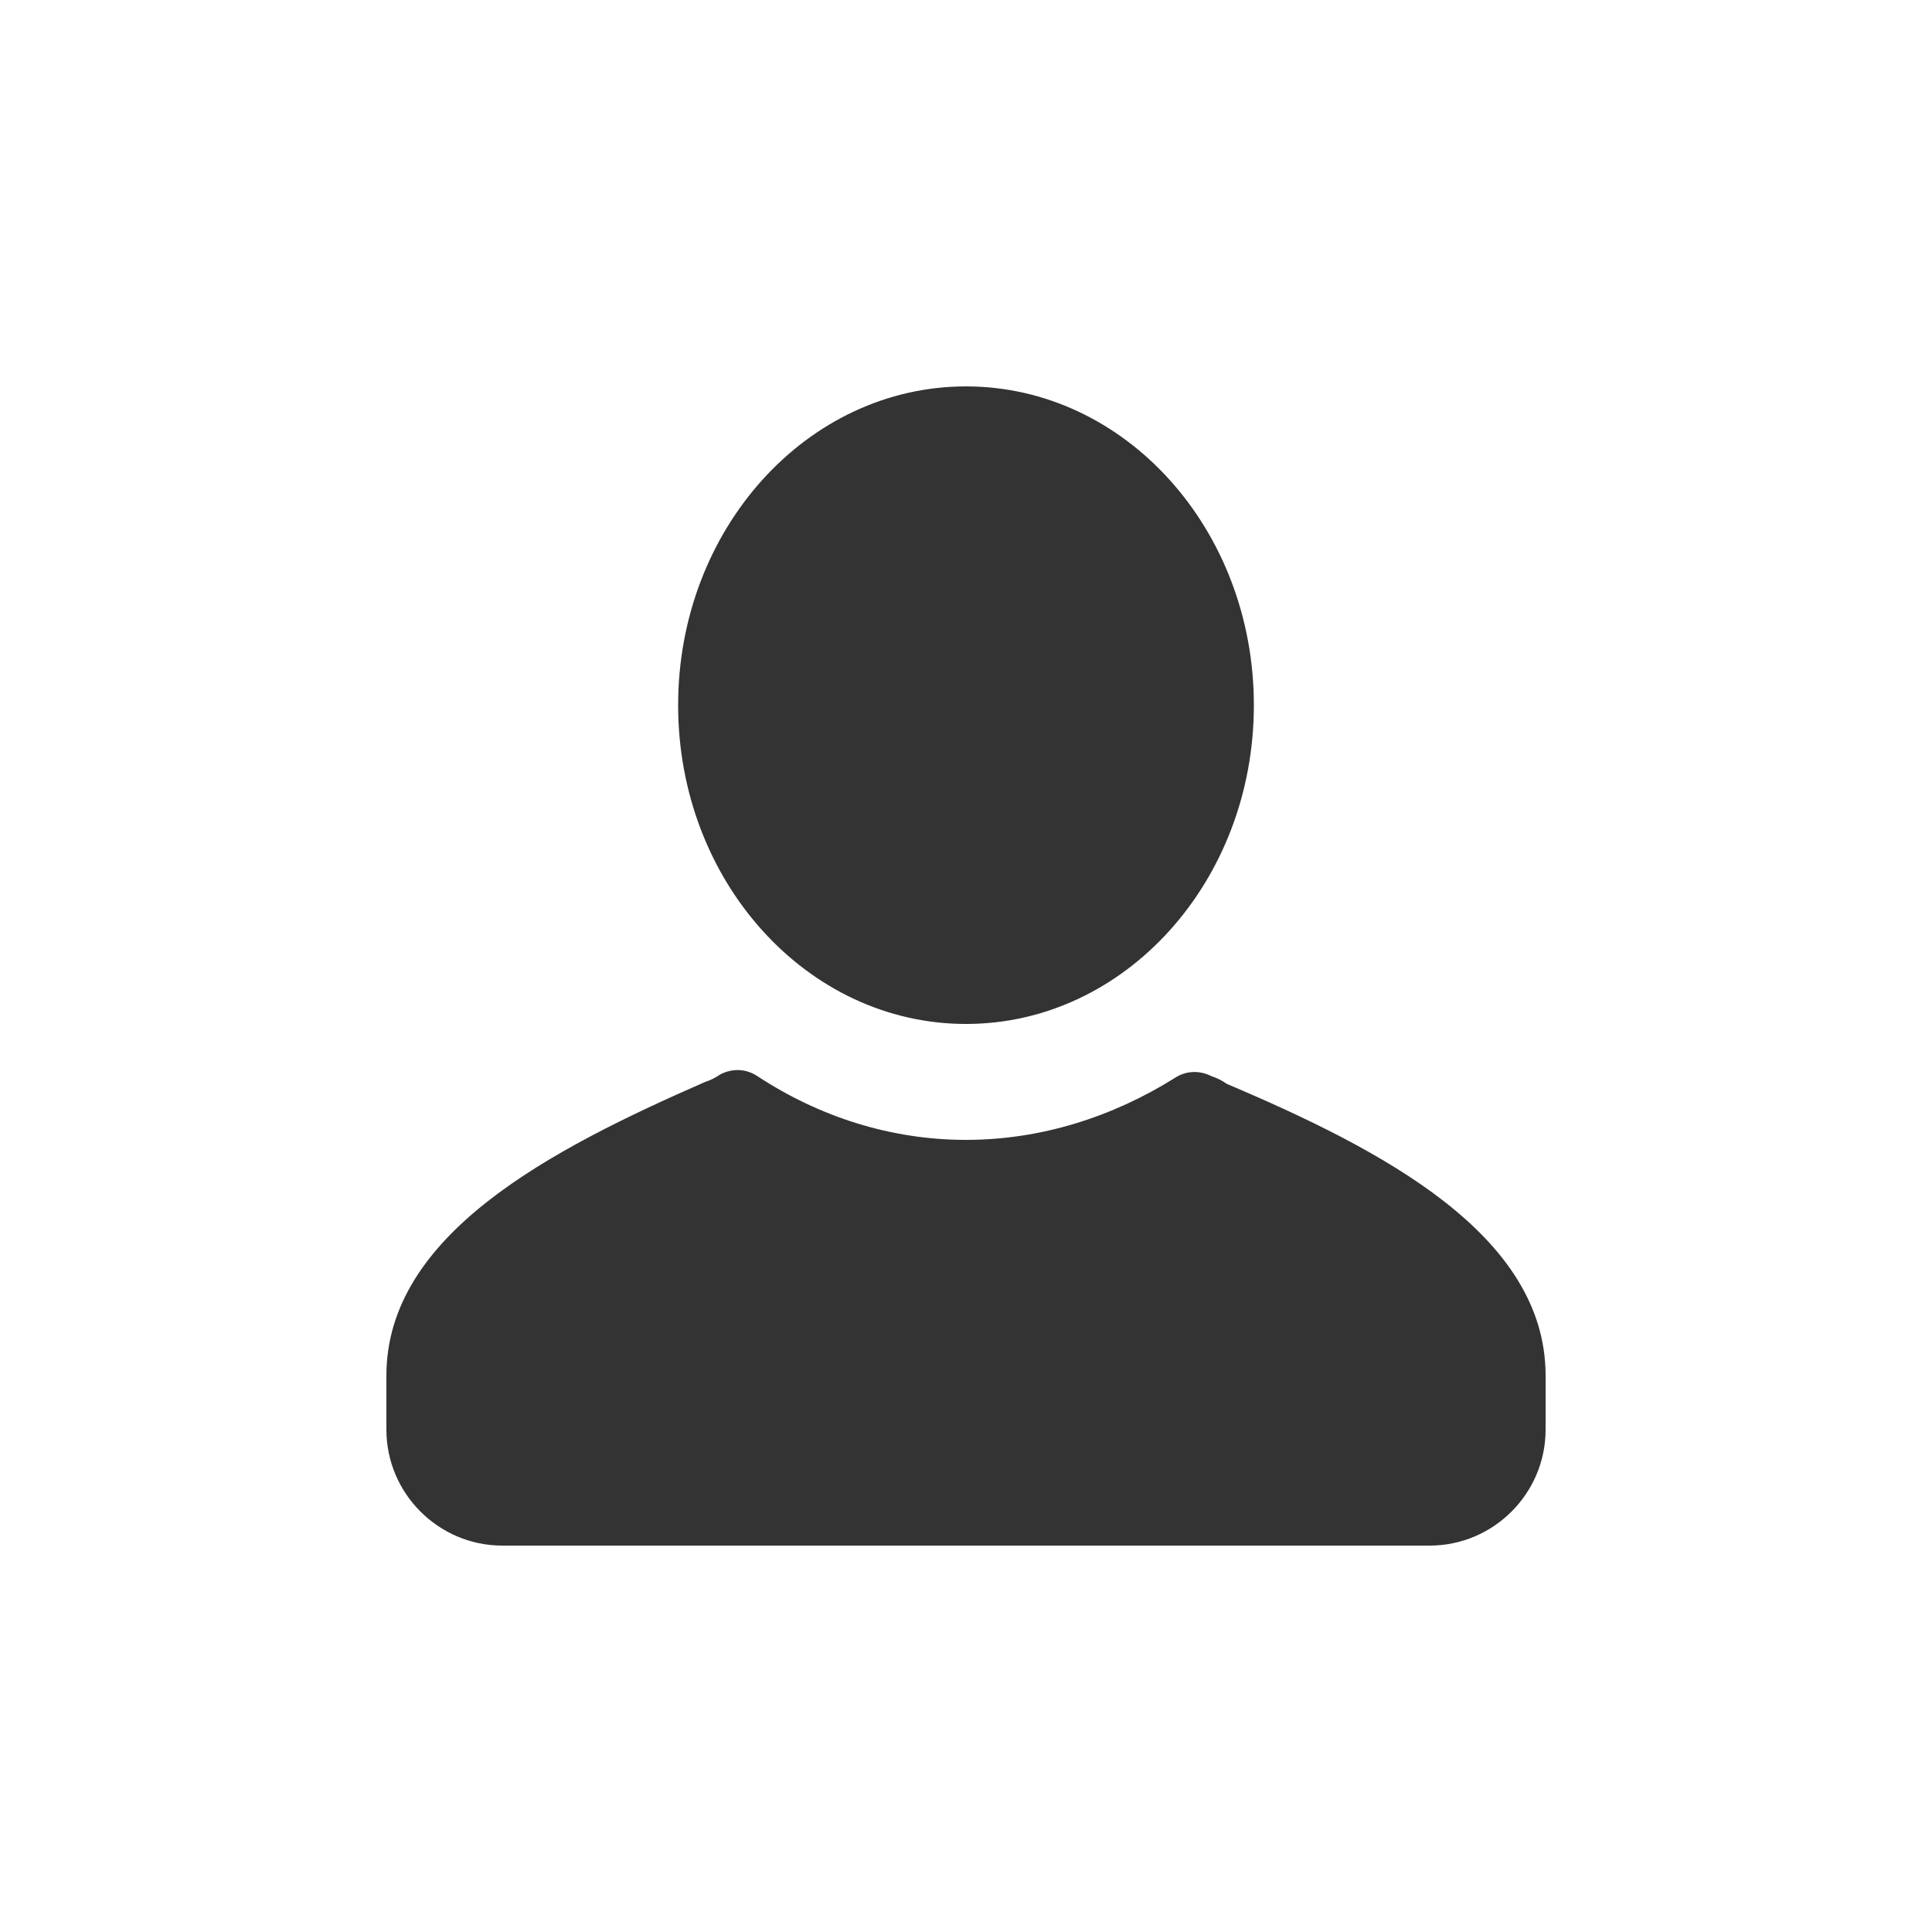
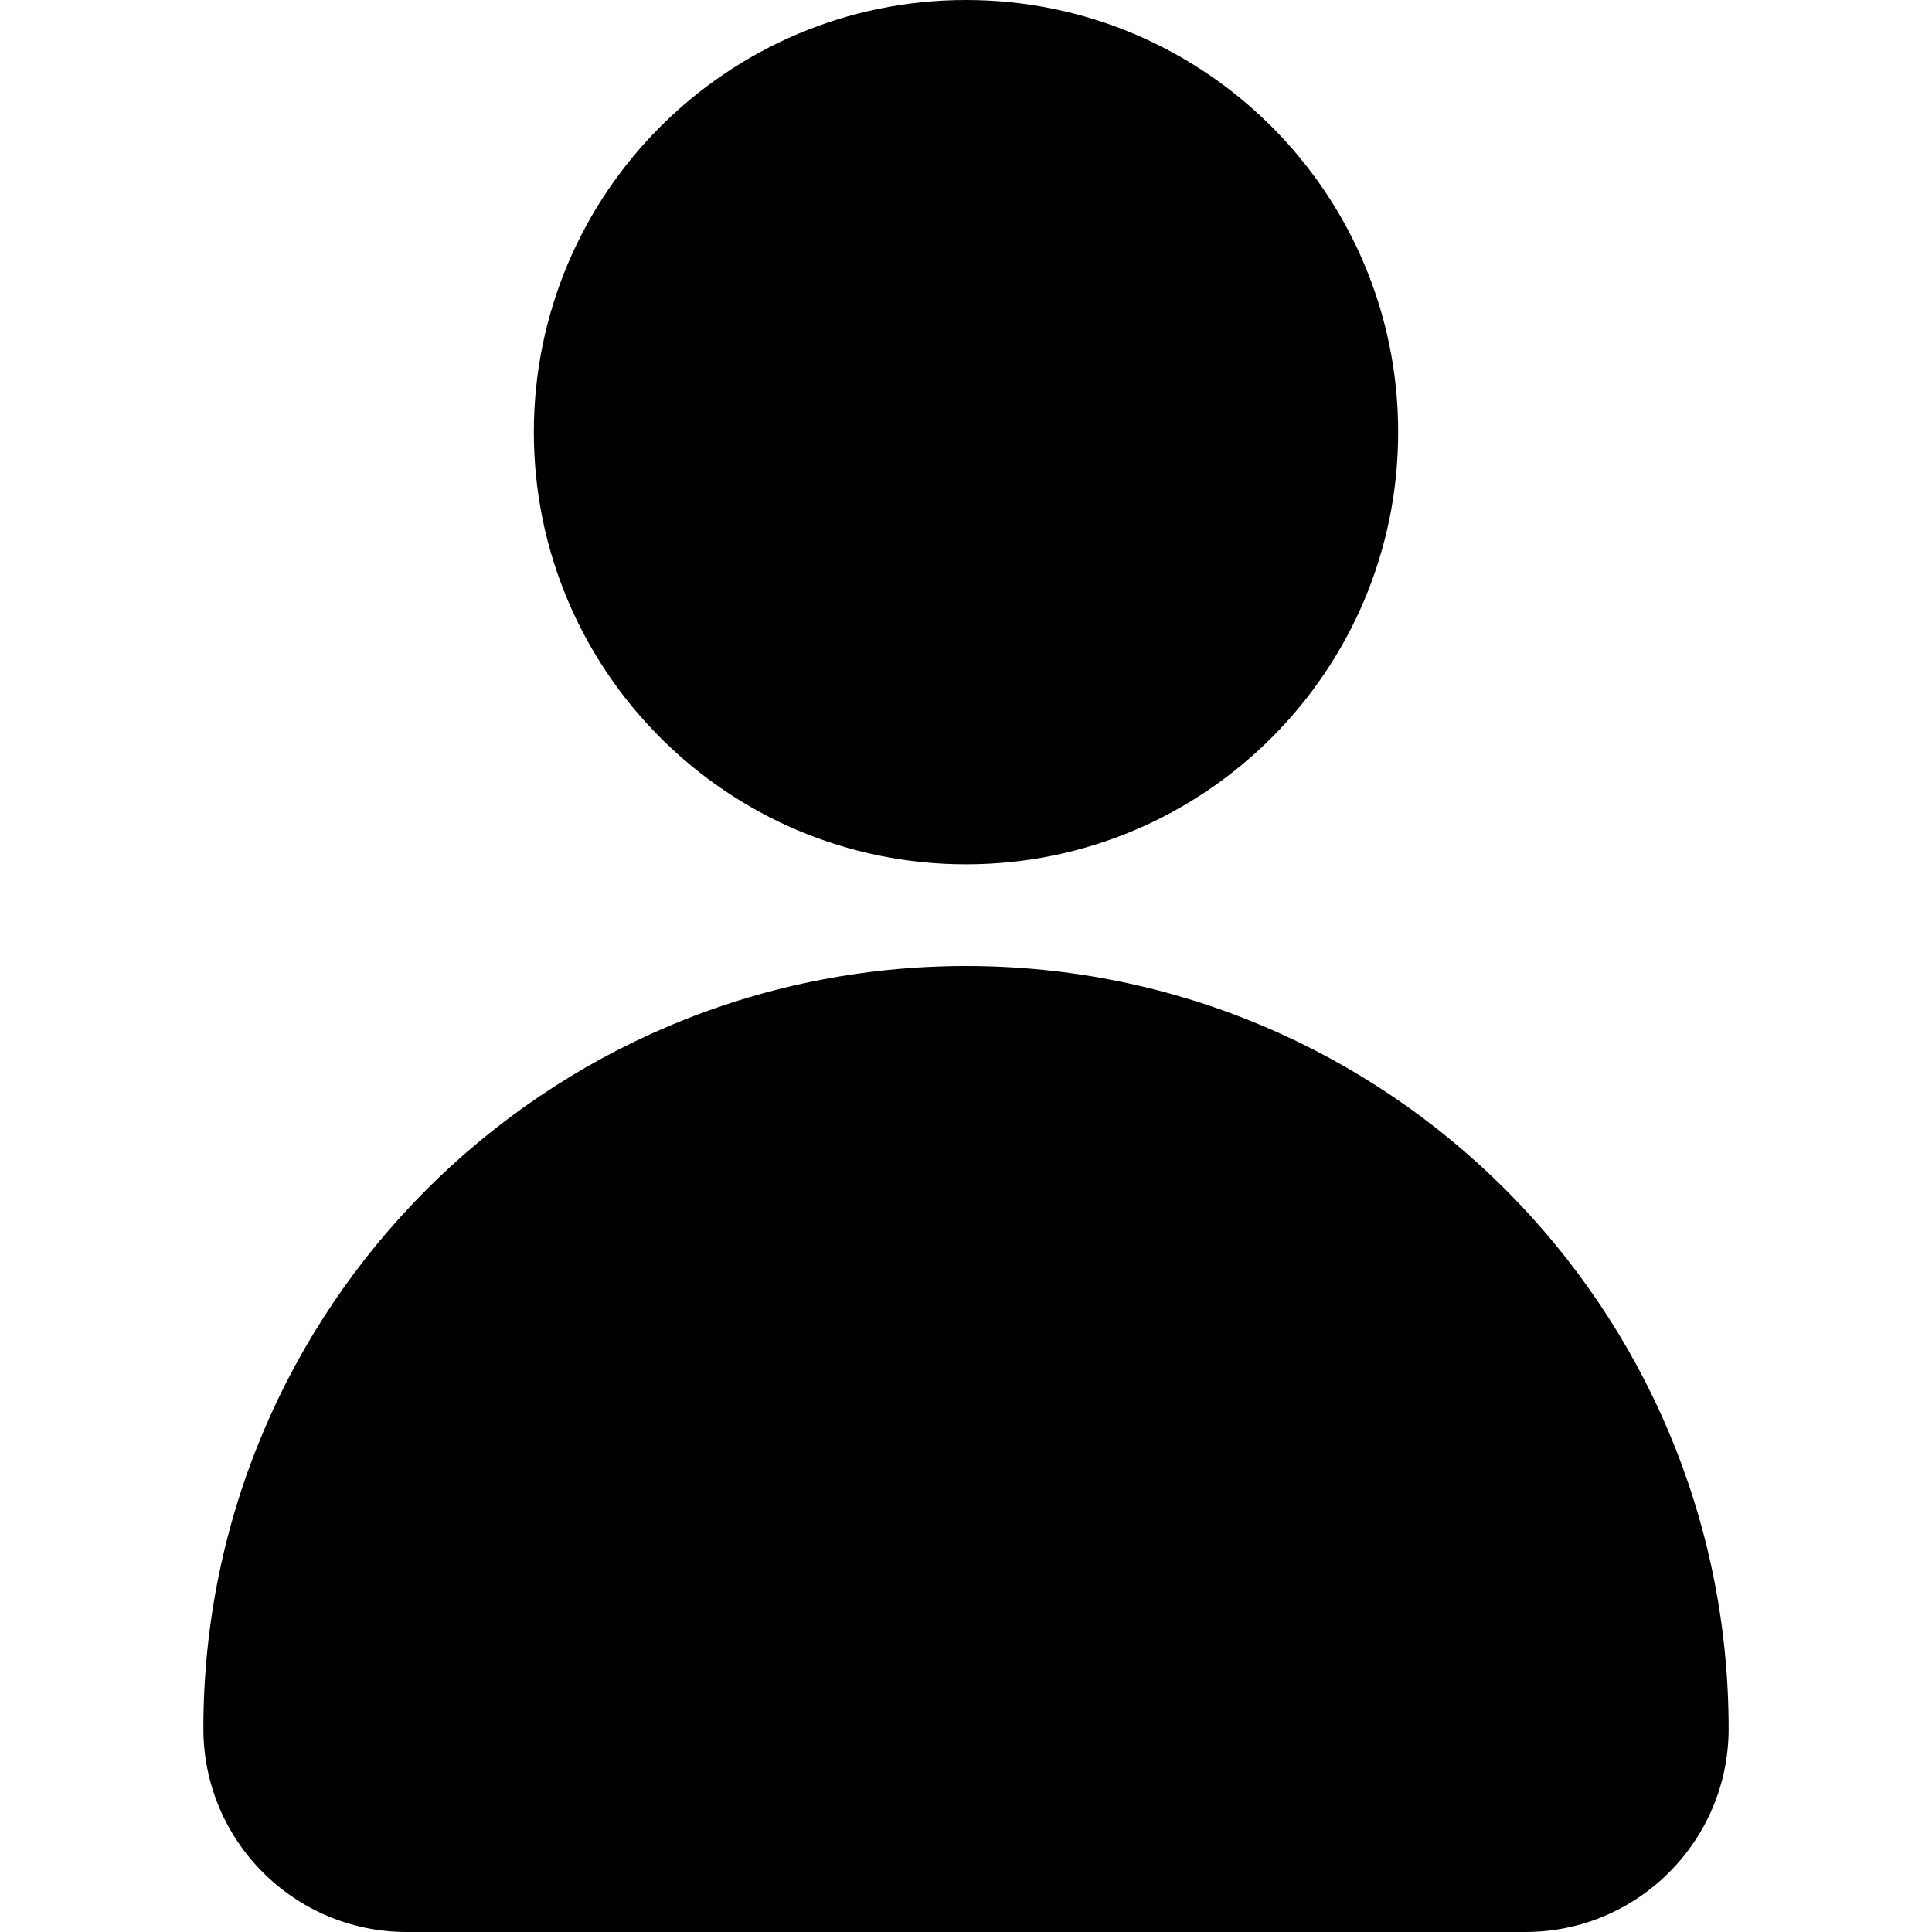
- <svg xmlns="http://www.w3.org/2000/svg" x="0px" y="0px" viewBox="0 0 100 100" xml:space="preserve">
-   <g opacity="0.8">
+ <svg xmlns="http://www.w3.org/2000/svg" version="1.1" id="Layer_1" x="0px" y="0px" viewBox="0 0 512 512" style="enable-background:new 0 0 512 512;" xml:space="preserve">
+   <g>
    <g>
-       <path d="M80,71.2V74c0,3.3-2.7,6-6,6H26c-3.3,0-6-2.7-6-6v-2.8c0-7.3,8.5-11.7,16.5-15.2c0.3-0.1,0.5-0.2,0.8-0.4    c0.6-0.3,1.3-0.3,1.9,0.1C42.4,57.8,46.1,59,50,59s7.6-1.2,10.8-3.2c0.6-0.4,1.3-0.4,1.9-0.1c0.3,0.1,0.5,0.2,0.8,0.4    C71.5,59.5,80,63.9,80,71.2z" />
-     </g>
-     <g>
-       <ellipse cx="50" cy="36.5" rx="14.9" ry="16.5" />
+       <circle cx="256" cy="114.526" r="114.526" />
    </g>
  </g>
+   <g>
+     <g>
+       <path d="M256,256c-111.619,0-202.105,90.487-202.105,202.105c0,29.765,24.13,53.895,53.895,53.895h296.421    c29.765,0,53.895-24.13,53.895-53.895C458.105,346.487,367.619,256,256,256z" />
+     </g>
+   </g>
+   <g>
+ </g>
+   <g>
+ </g>
+   <g>
+ </g>
+   <g>
+ </g>
+   <g>
+ </g>
+   <g>
+ </g>
+   <g>
+ </g>
+   <g>
+ </g>
+   <g>
+ </g>
+   <g>
+ </g>
+   <g>
+ </g>
+   <g>
+ </g>
+   <g>
+ </g>
+   <g>
+ </g>
+   <g>
+ </g>
</svg>
